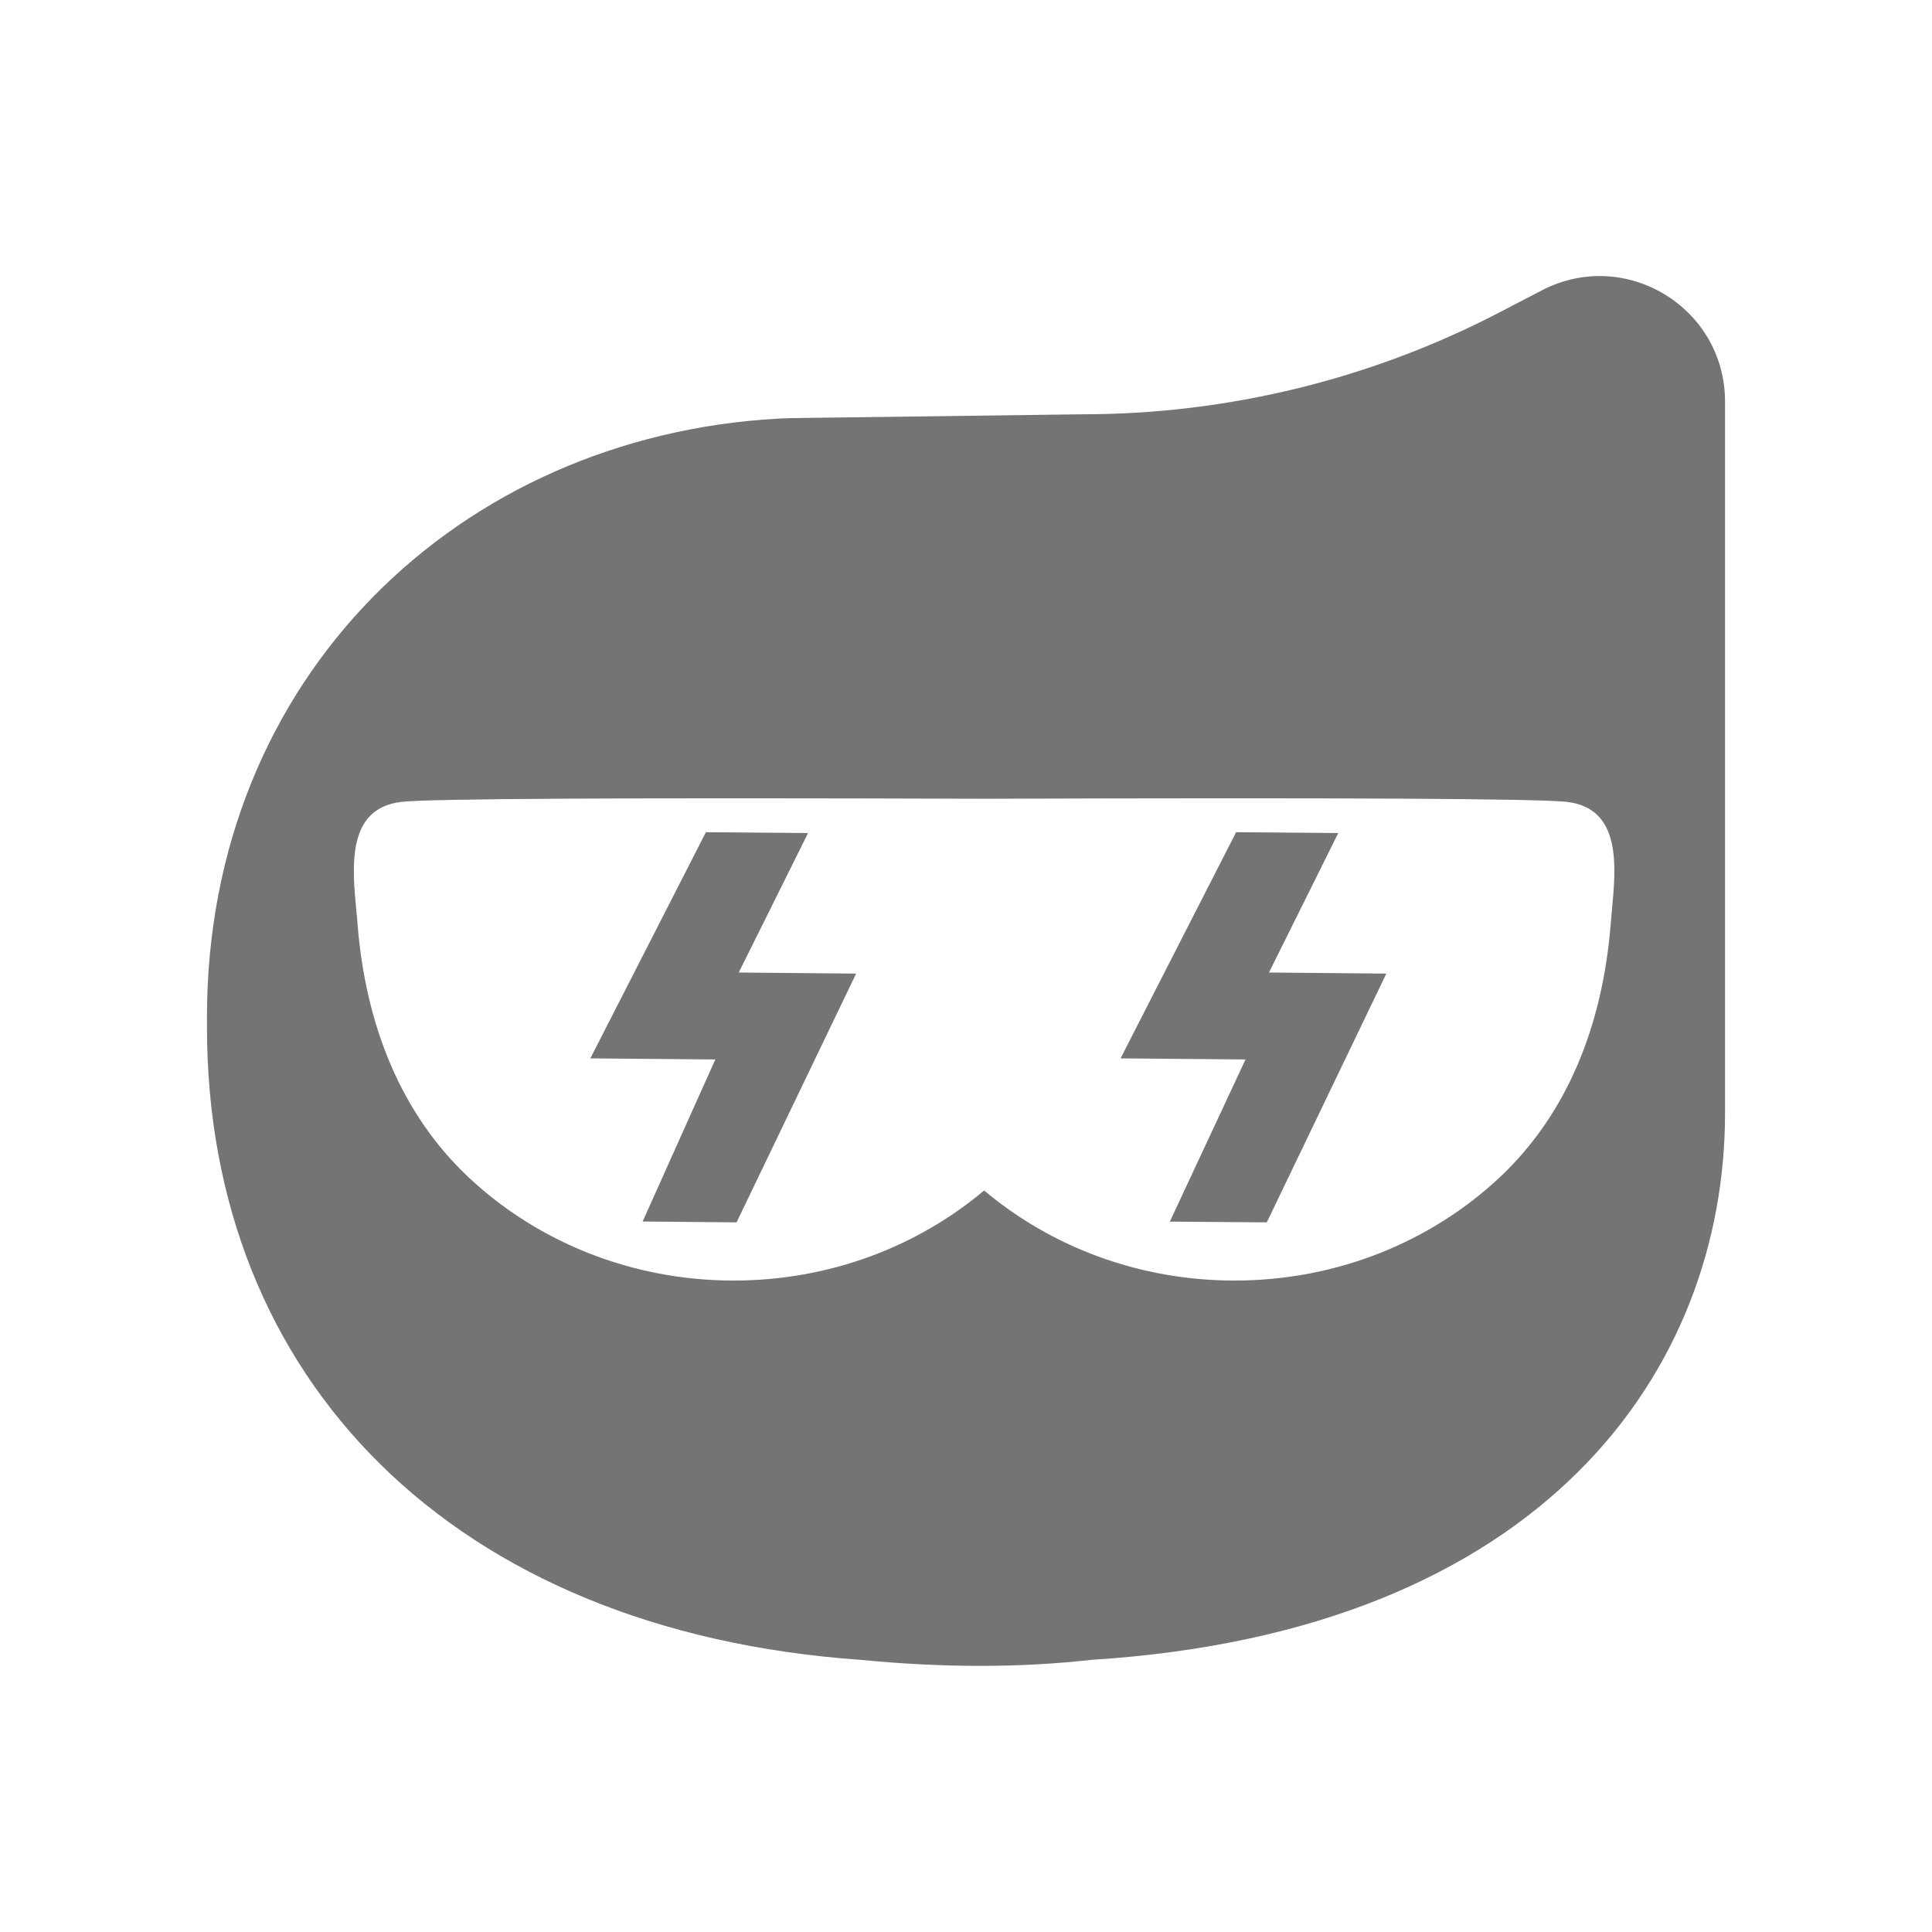
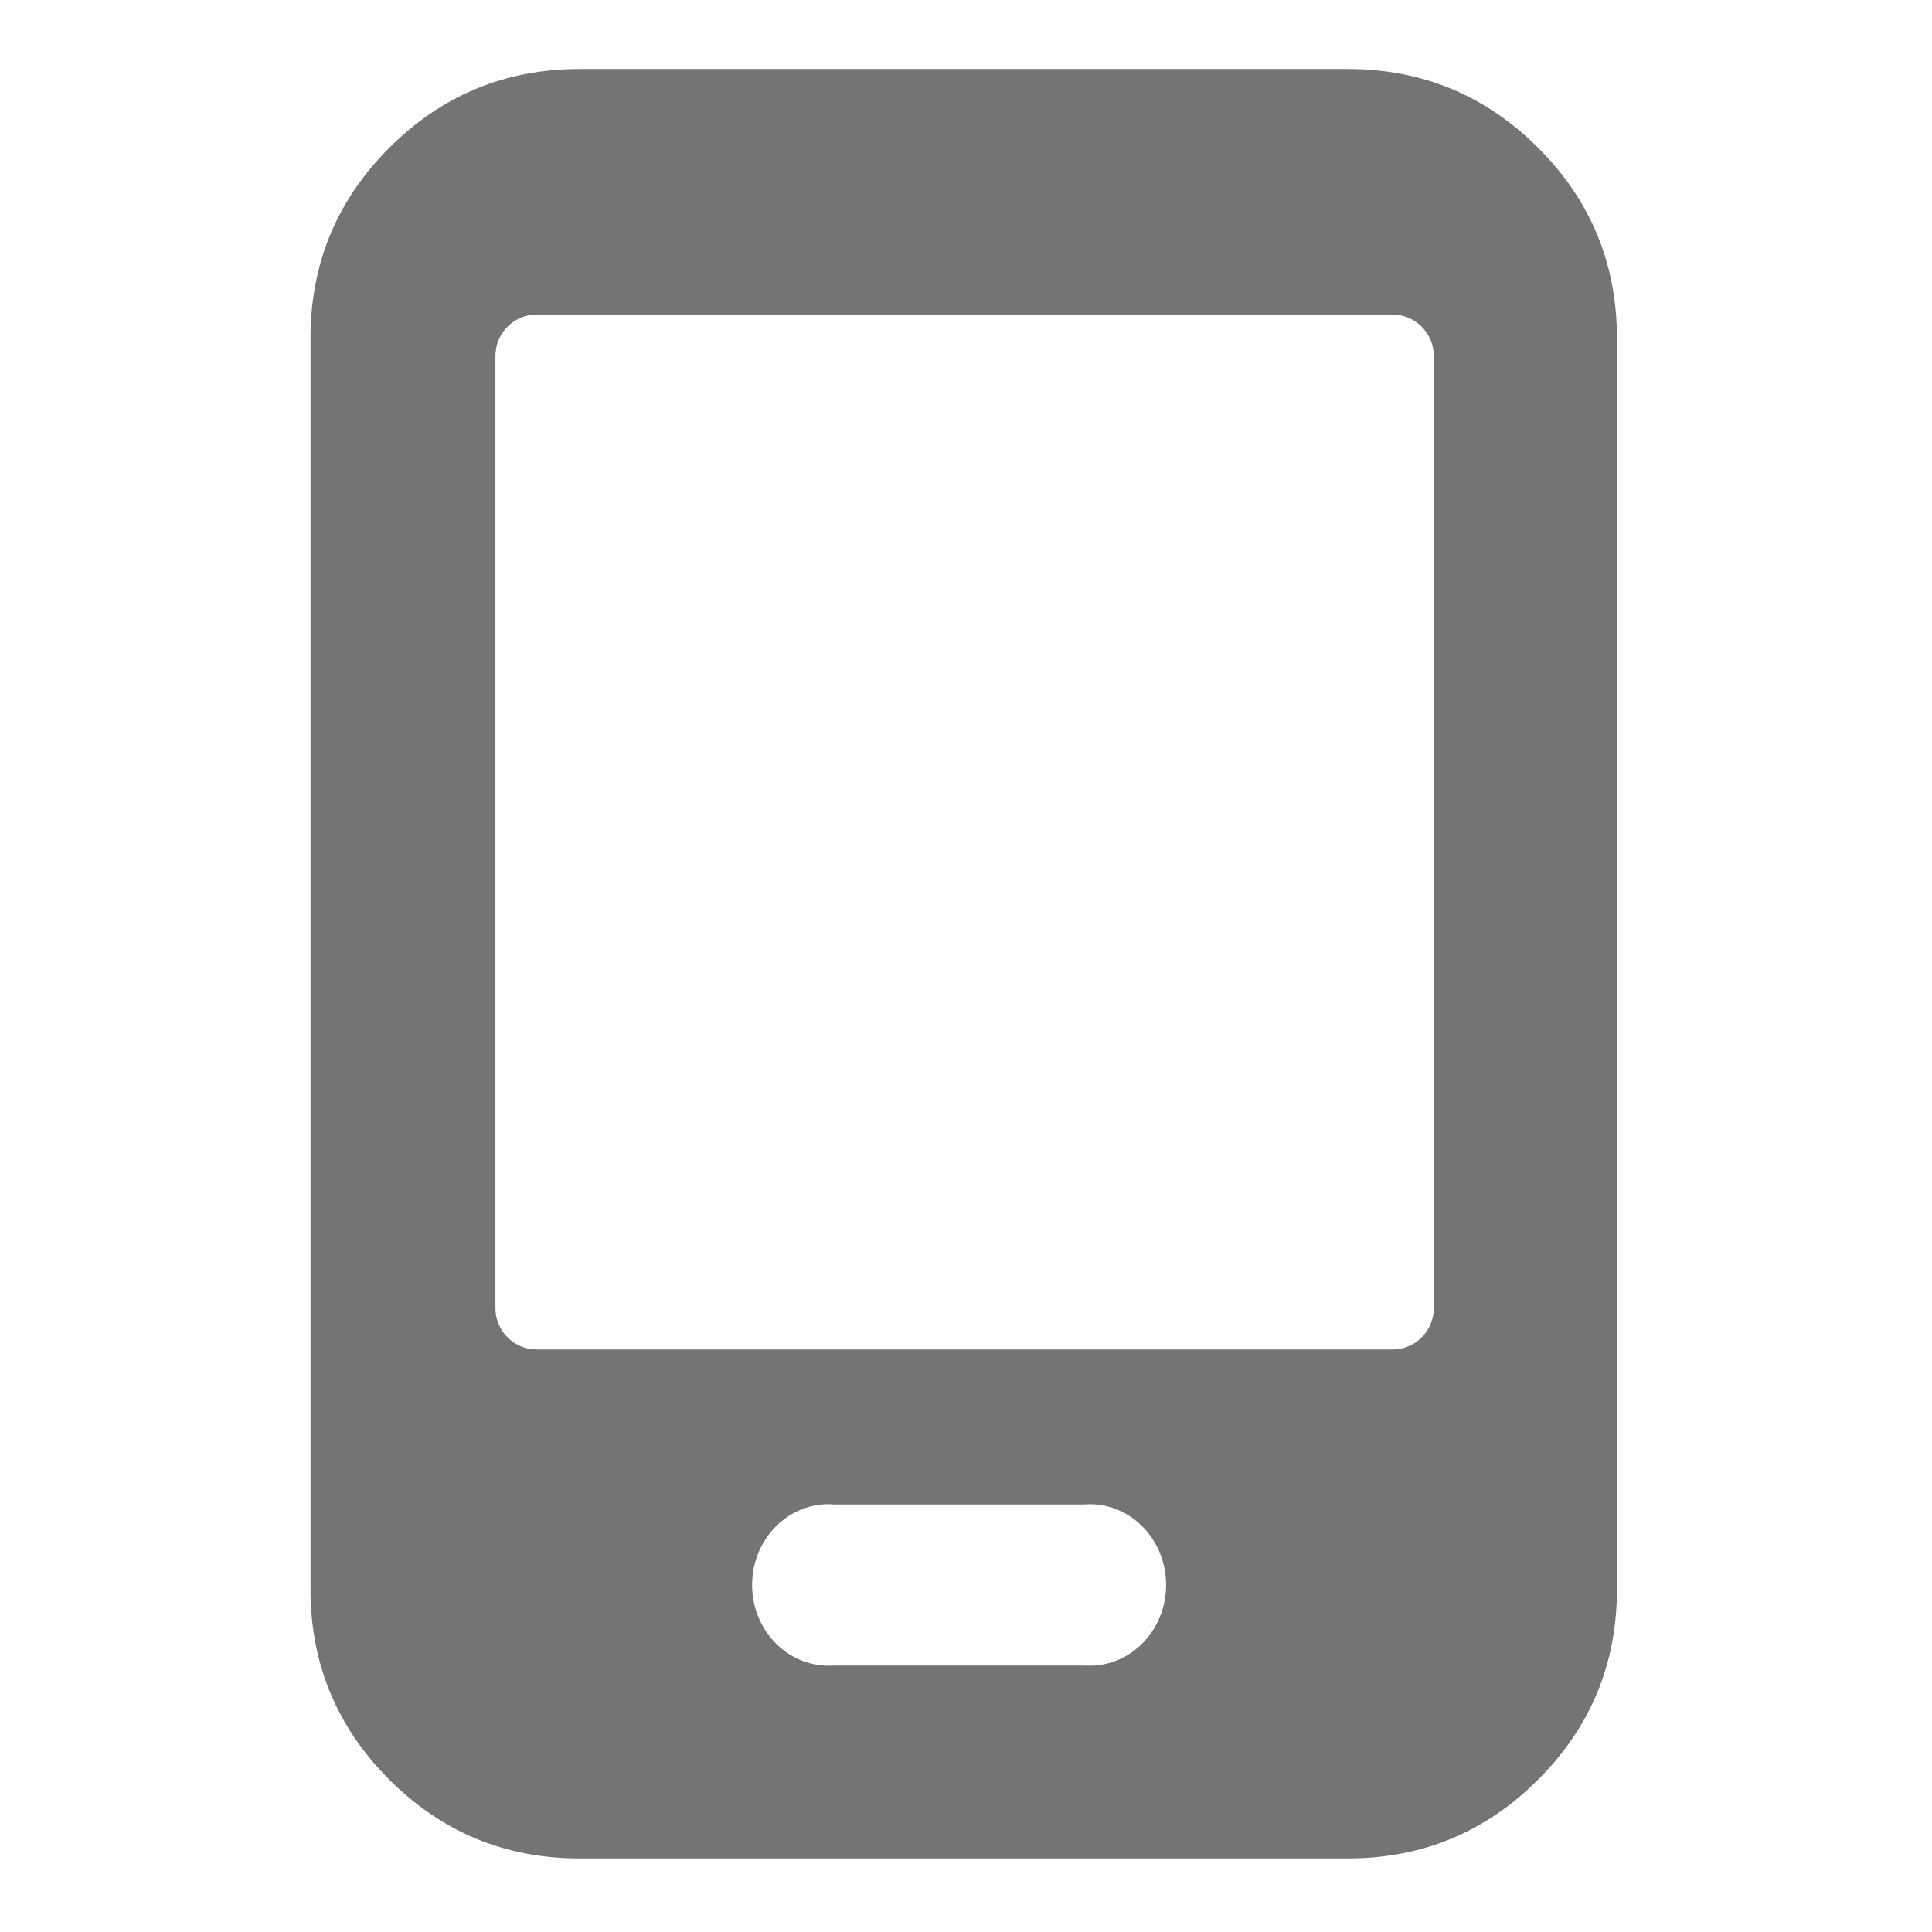
- <svg xmlns="http://www.w3.org/2000/svg" fill="none" version="1.1" width="16" height="16" viewBox="0 0 16 16">
+ <svg xmlns="http://www.w3.org/2000/svg" fill="none" version="1.1" width="14" height="14" viewBox="0 0 14 14">
  <defs>
-     <clipPath id="master_svg0_1492_077565">
-       <rect x="0" y="0" width="16" height="16" rx="0" />
+     <clipPath id="master_svg0_1501_061673">
+       <rect x="0" y="0" width="14" height="14" rx="0" />
    </clipPath>
  </defs>
-   <g clip-path="url(#master_svg0_1492_077565)">
+   <g clip-path="url(#master_svg0_1501_061673)">
    <g>
-       <path d="M6.598,3.462L8.962,3.431C10.167,3.431,11.355,3.141,12.424,2.584L12.768,2.405C13.459,2.045,14.286,2.546,14.286,3.326L14.286,9.217C14.286,11.343,12.787,13.51,9.04,13.746Q8.595,13.796,8.116,13.796Q7.637,13.796,7.125,13.746C3.747,13.507,1.714,11.42,1.714,8.506L1.714,8.423C1.714,5.606,3.803,3.615,6.441,3.467C6.471,3.466,6.486,3.465,6.501,3.464C6.514,3.464,6.527,3.464,6.54,3.463C6.554,3.463,6.569,3.463,6.598,3.462ZM8.15,6.615C11.141,6.605,12.75,6.614,12.978,6.641C13.43,6.696,13.384,7.173,13.348,7.551C13.344,7.591,13.341,7.629,13.338,7.665C13.271,8.48,12.987,9.221,12.414,9.756C11.853,10.279,11.08,10.605,10.224,10.605C9.425,10.605,8.699,10.321,8.15,9.859C7.601,10.321,6.875,10.605,6.076,10.605C5.221,10.605,4.447,10.279,3.887,9.756C3.314,9.221,3.029,8.48,2.962,7.665C2.96,7.629,2.956,7.591,2.952,7.551C2.916,7.173,2.87,6.696,3.322,6.641C3.55,6.614,5.159,6.605,8.15,6.615ZM5.924,8.774L4.889,8.765L5.846,6.892L6.692,6.899L6.118,8.054L7.09,8.063L6.1,10.123L5.322,10.116L5.924,8.774ZM10.315,8.774L9.28,8.765L10.237,6.892L11.083,6.899L10.509,8.054L11.481,8.063L10.491,10.123L9.688,10.117L10.315,8.774Z" fill-rule="evenodd" fill="#757375" fill-opacity="1" />
+       <path d="M2.25,2.45L2.25,11.517Q2.25,12.324,2.821,12.896Q3.392,13.467,4.2,13.467L9.767,13.467Q10.574,13.467,11.146,12.896Q11.717,12.324,11.717,11.517L11.717,2.45Q11.717,1.642,11.146,1.071Q10.574,0.5,9.767,0.5L4.2,0.5Q3.392,0.5,2.821,1.071Q2.25,1.642,2.25,2.45ZM3.59,9.479L3.59,2.579Q3.59,2.55,3.596,2.521Q3.601,2.492,3.613,2.464Q3.624,2.437,3.64,2.413Q3.657,2.388,3.678,2.367Q3.699,2.346,3.723,2.33Q3.748,2.313,3.775,2.302Q3.802,2.291,3.831,2.285Q3.86,2.279,3.89,2.279L10.09,2.279Q10.119,2.279,10.148,2.285Q10.177,2.291,10.205,2.302Q10.232,2.313,10.257,2.33Q10.281,2.346,10.302,2.367Q10.323,2.388,10.339,2.413Q10.356,2.437,10.367,2.464Q10.378,2.492,10.384,2.521Q10.39,2.55,10.39,2.579L10.39,9.479Q10.39,9.509,10.384,9.538Q10.378,9.567,10.367,9.594Q10.356,9.621,10.339,9.646Q10.323,9.671,10.302,9.691Q10.281,9.712,10.257,9.729Q10.232,9.745,10.205,9.756Q10.177,9.768,10.148,9.774Q10.119,9.779,10.09,9.779L3.89,9.779Q3.86,9.779,3.831,9.774Q3.802,9.768,3.775,9.756Q3.748,9.745,3.723,9.729Q3.699,9.712,3.678,9.691Q3.657,9.671,3.64,9.646Q3.624,9.621,3.613,9.594Q3.601,9.567,3.596,9.538Q3.59,9.509,3.59,9.479ZM6.044,12.069C6.031,12.07,6.017,12.07,6.004,12.07C5.698,12.07,5.45,11.808,5.45,11.485C5.45,11.162,5.698,10.9,6.004,10.9C6.017,10.9,6.031,10.901,6.044,10.902L7.856,10.902C7.87,10.901,7.883,10.9,7.897,10.9C8.202,10.9,8.45,11.162,8.45,11.485C8.45,11.808,8.202,12.07,7.897,12.07C7.883,12.07,7.87,12.07,7.856,12.069L6.044,12.069Z" fill-rule="evenodd" fill="#757375" fill-opacity="1" />
    </g>
  </g>
</svg>
